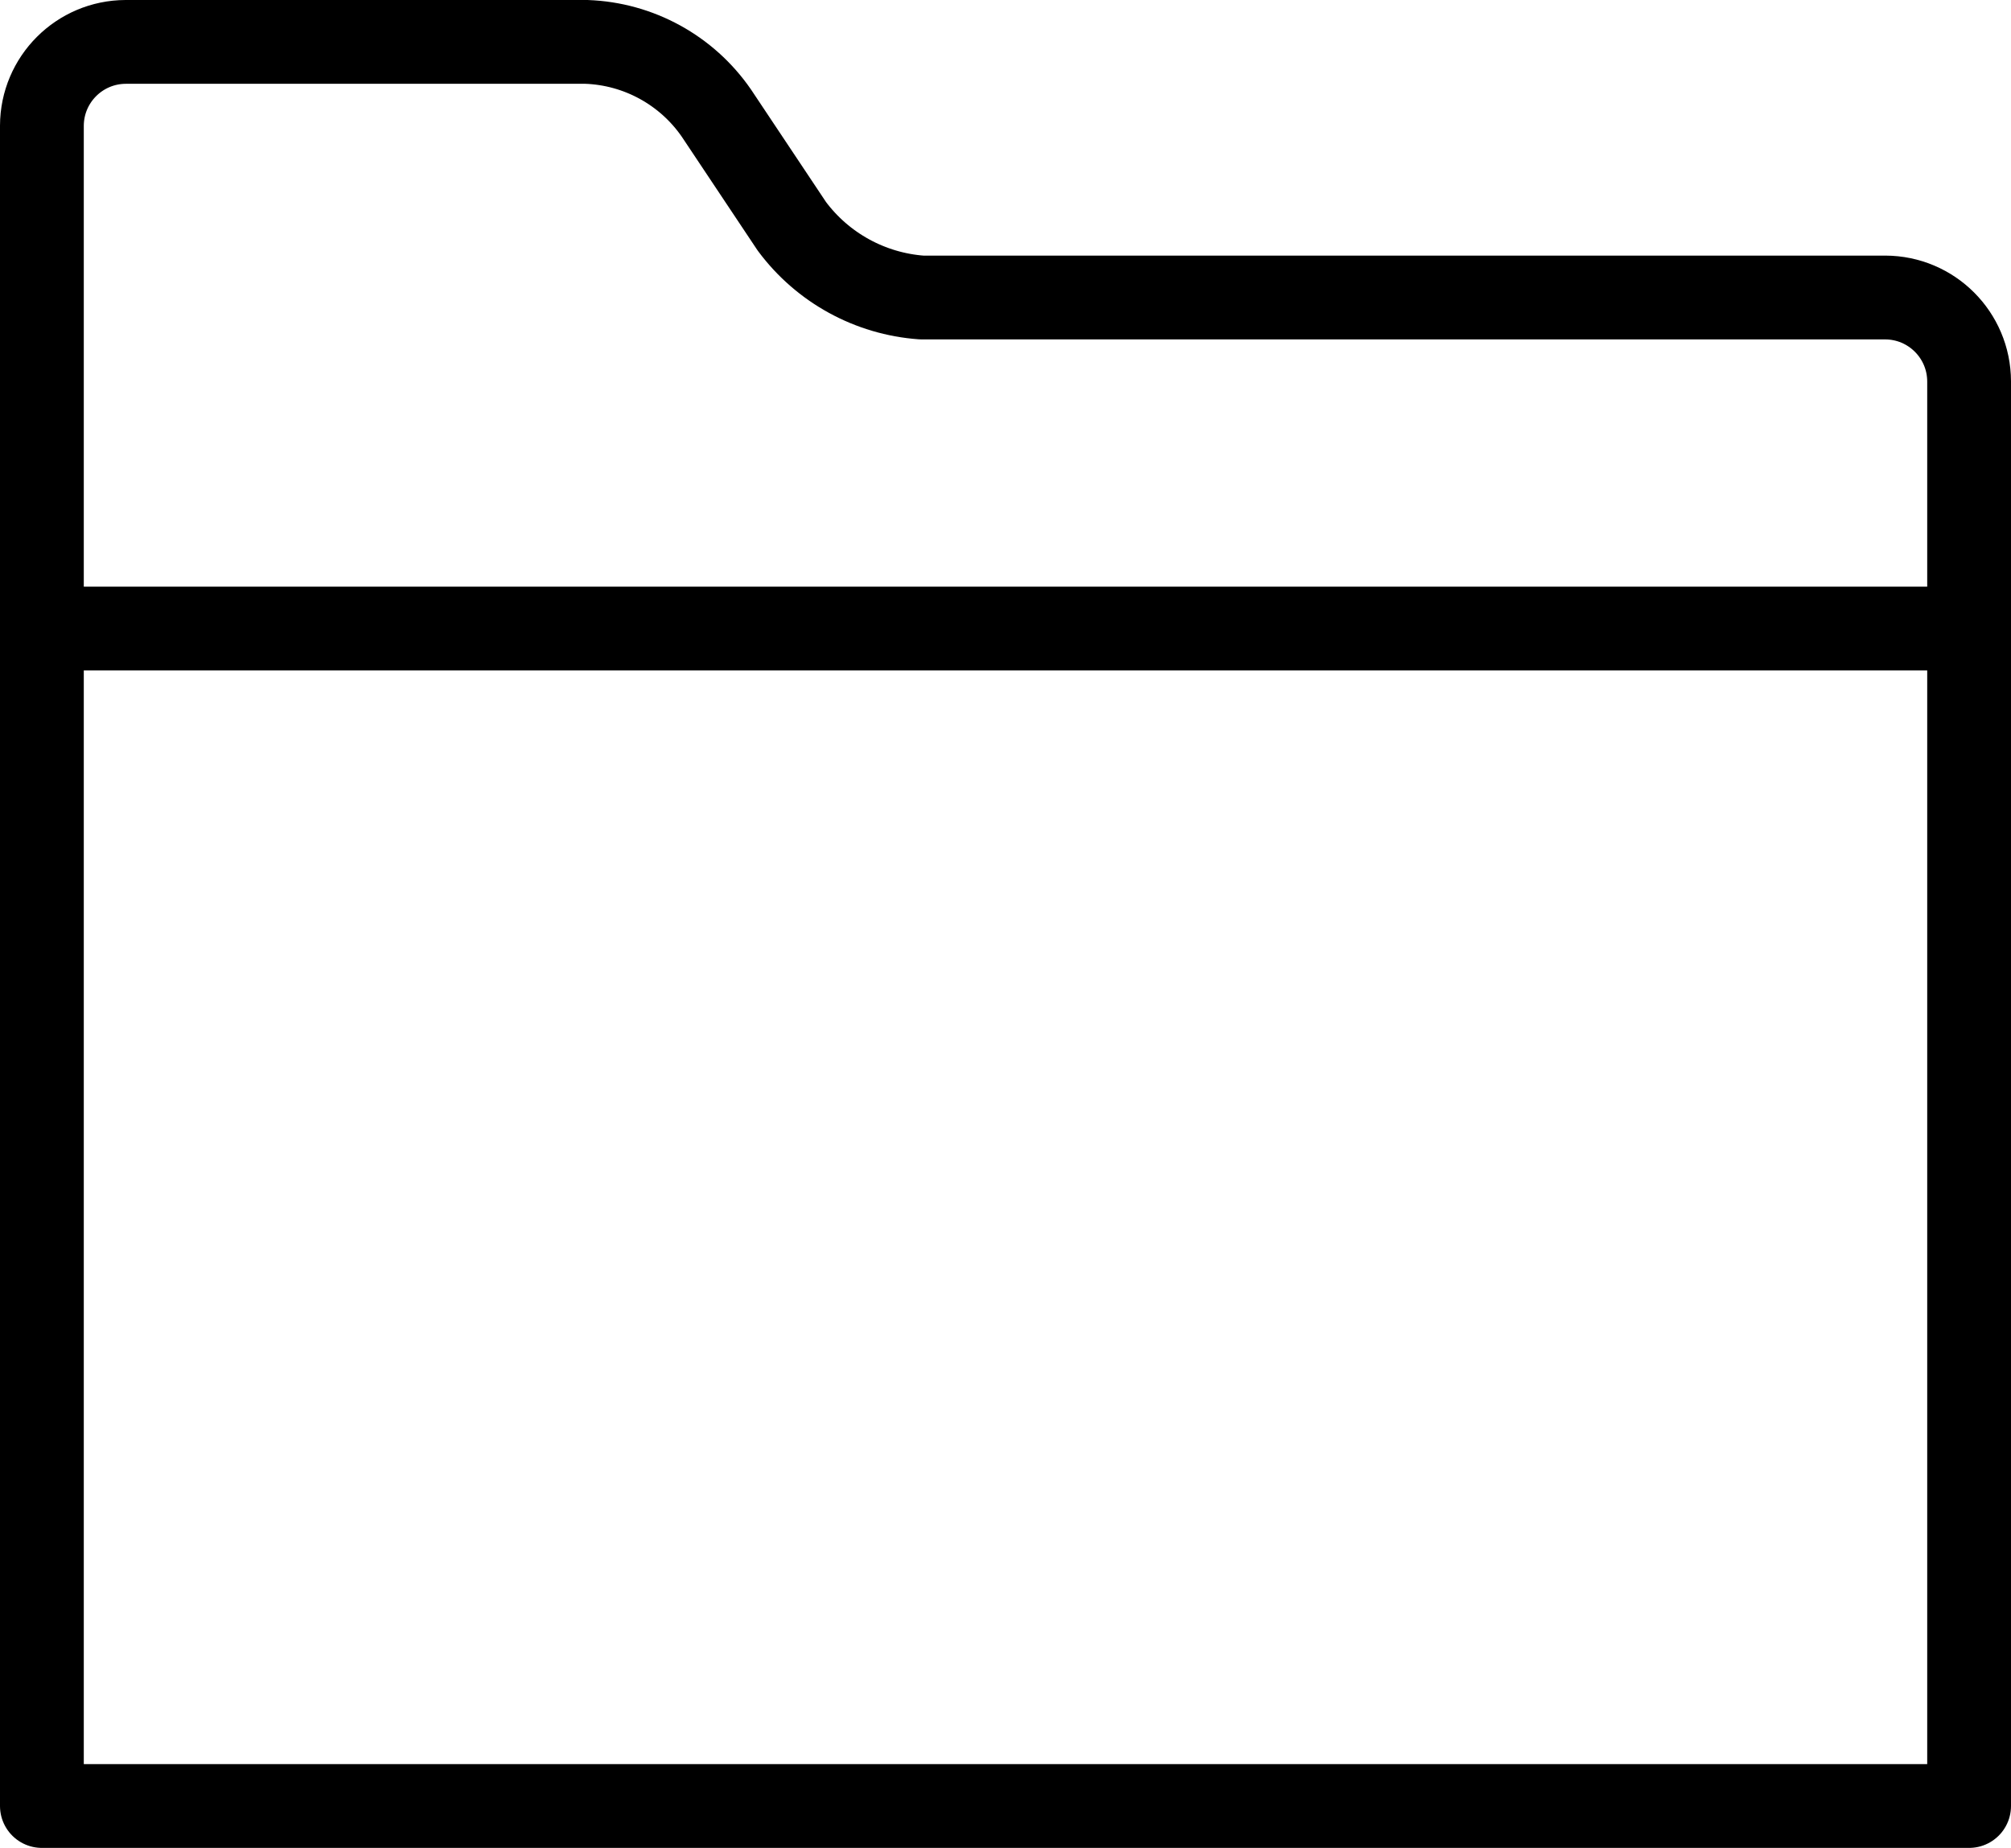
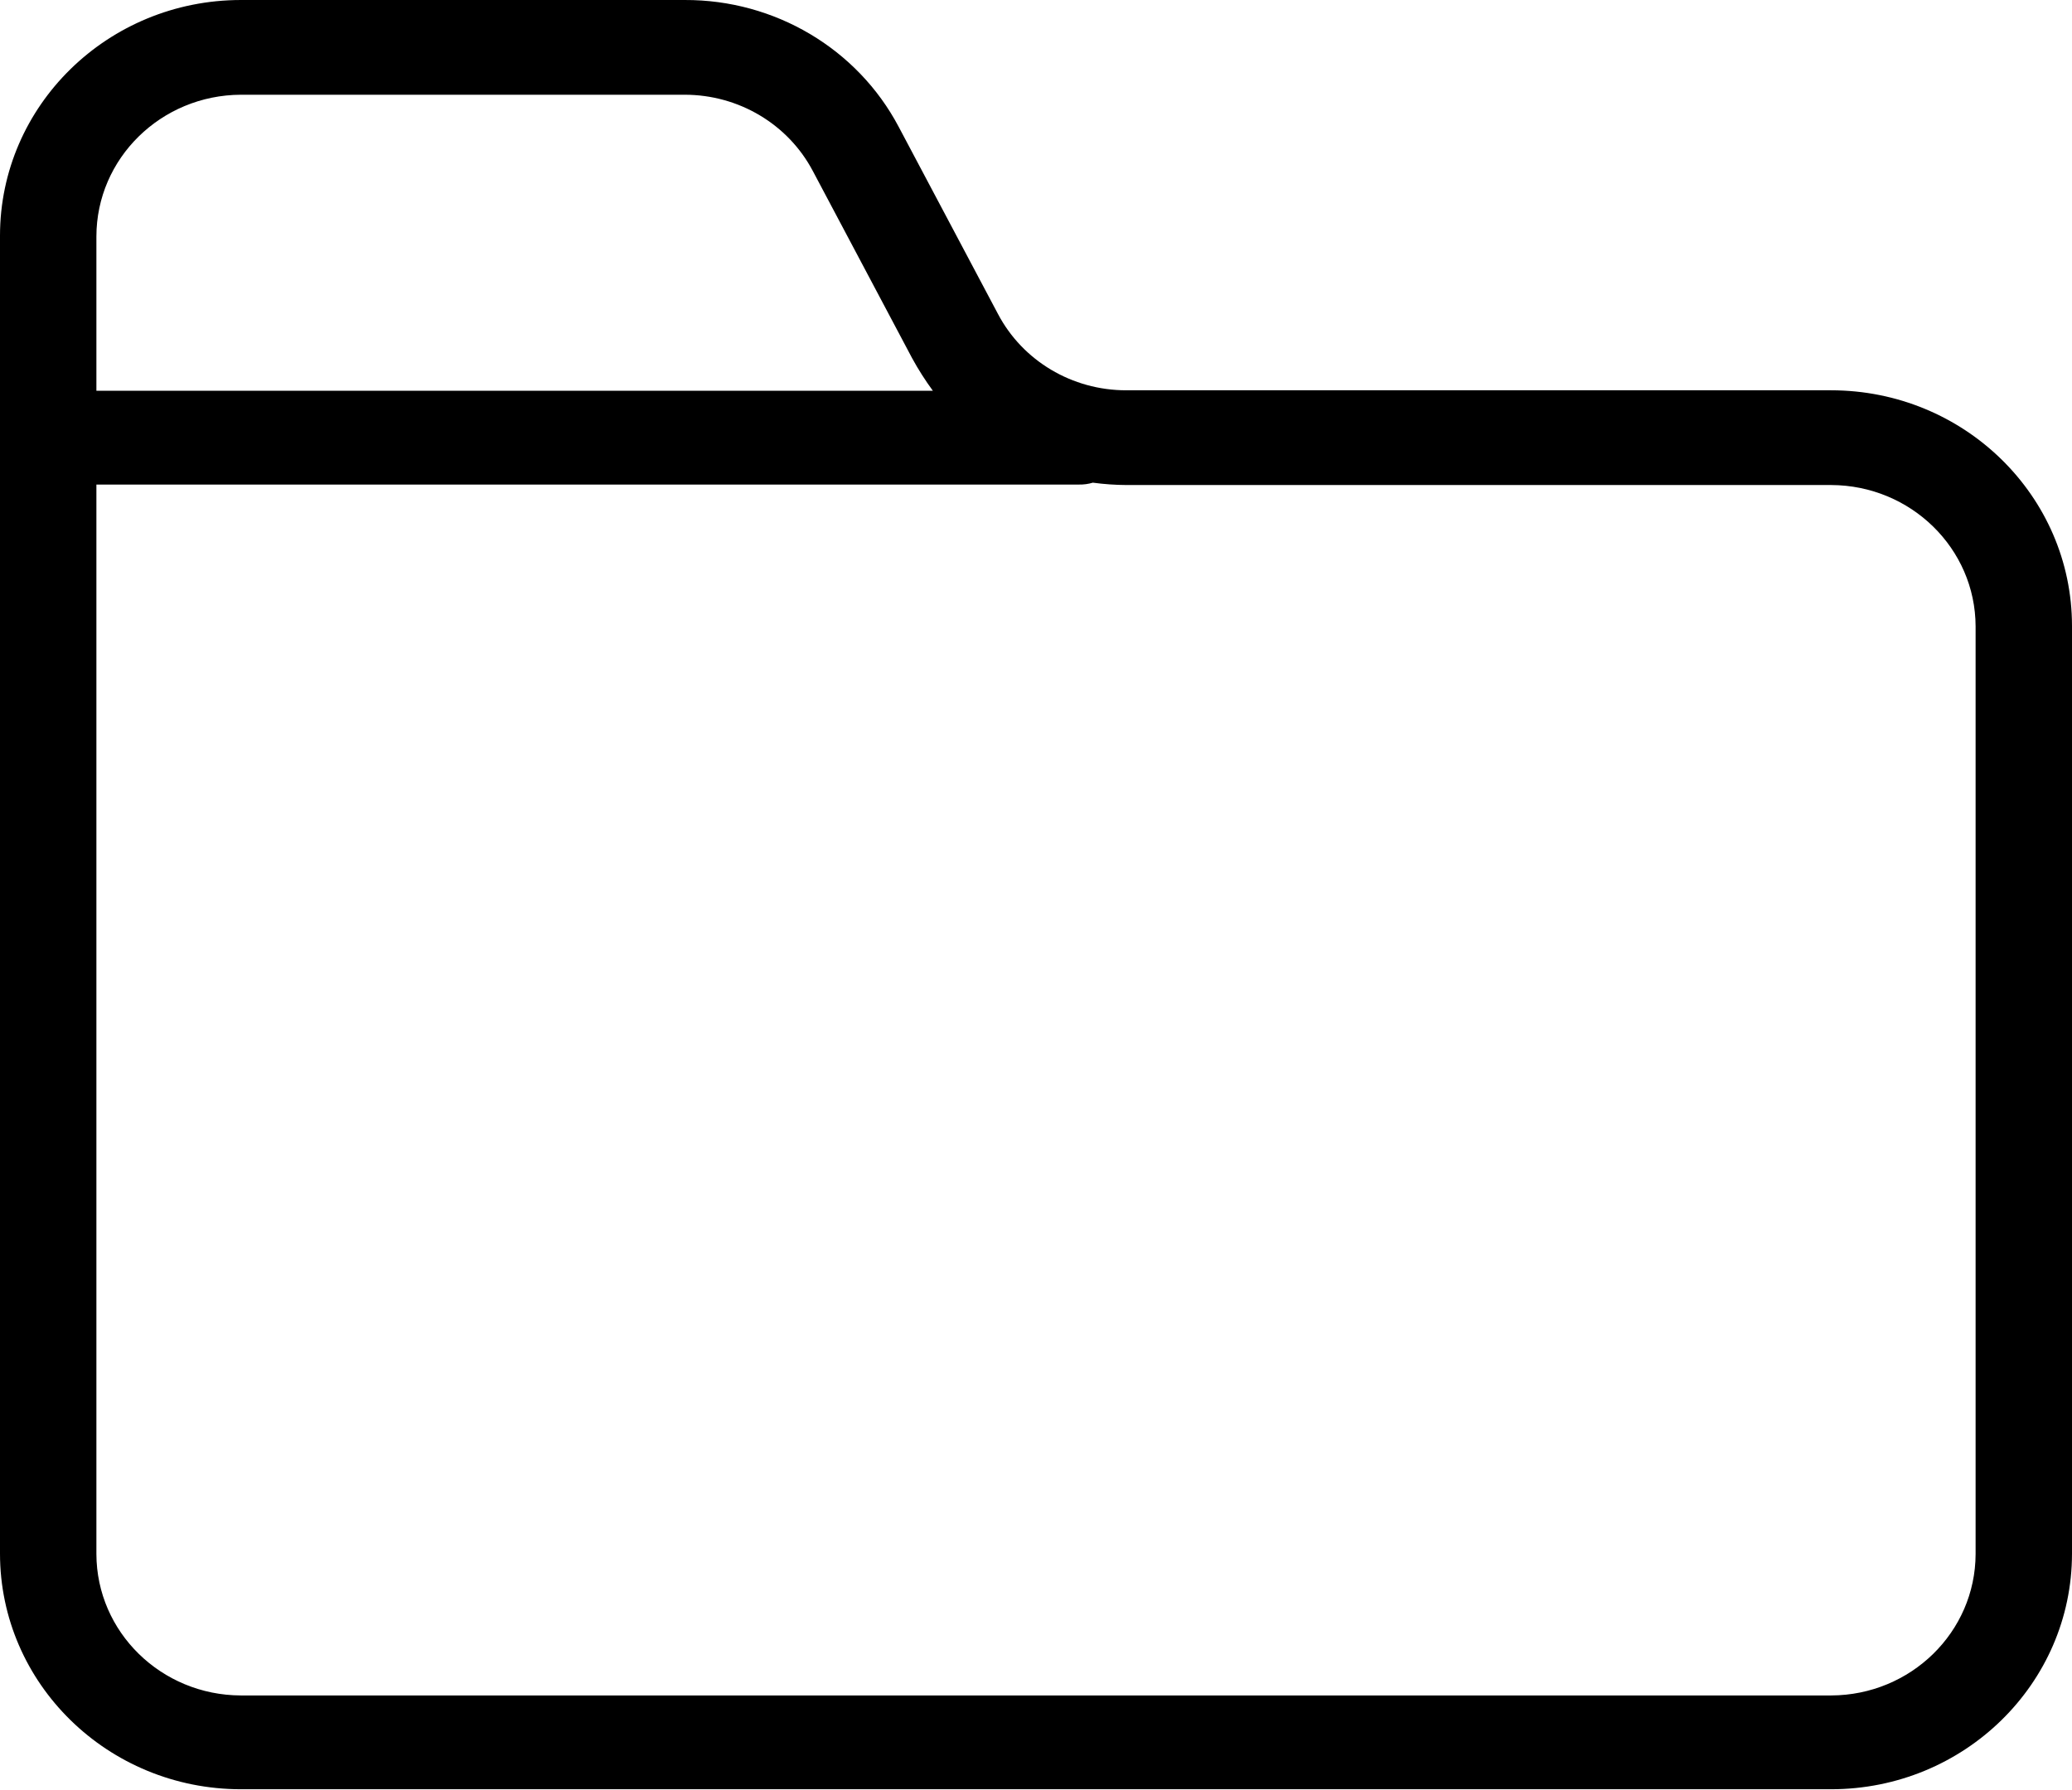
- <svg xmlns="http://www.w3.org/2000/svg" viewBox="0 0 48 44.1">
-   <path d="M2.2,43.6V3.6a2.006,2.006,0,0,1,2-2h11a3.939,3.939,0,0,1,3.1,1.7L20.1,6a4.24,4.24,0,0,0,3.1,1.7h23a2.006,2.006,0,0,1,2,2v34H2.2Z" transform="translate(-1.2 -0.6)" style="fill:none;stroke:#000;stroke-linecap:round;stroke-linejoin:round;stroke-width:2px" />
-   <line x1="1" y1="15" x2="47" y2="15" style="fill:none;stroke:#000;stroke-linecap:round;stroke-linejoin:round;stroke-width:2px" />
+ <svg xmlns="http://www.w3.org/2000/svg" width="44" height="38" viewBox="0 0 44 38">
+   <path d="M38.884,8.289 L23.913,8.289 C22.767,8.289 21.717,7.664 21.192,6.667 L19.084,2.693 C18.206,1.032 16.451,-0.007 14.54,3.71098848e-05 L5.116,3.71098848e-05 C2.291,0.001 0.001,2.241 0,5.005 L0,32.995 C0.001,35.759 2.291,37.999 5.116,38 L38.884,38 C41.709,37.999 43.999,35.759 44,32.995 L44,13.294 C43.999,10.53 41.709,8.29 38.884,8.289 Z M5.116,2.012 L14.54,2.012 C15.687,2.012 16.737,2.638 17.262,3.634 L19.37,7.608 C19.501,7.848 19.648,8.078 19.81,8.299 L2.047,8.299 L2.047,5.025 C2.047,3.365 3.42,2.018 5.116,2.012 Z M41.953,33.004 C41.949,34.661 40.577,36.003 38.884,36.008 L5.116,36.008 C3.423,36.003 2.051,34.661 2.047,33.004 L2.047,10.291 L22.911,10.291 C23.011,10.293 23.111,10.28 23.207,10.251 C23.445,10.283 23.684,10.3 23.924,10.301 L38.884,10.301 C40.577,10.306 41.949,11.648 41.953,13.304 L41.953,33.004 Z" />
</svg>
